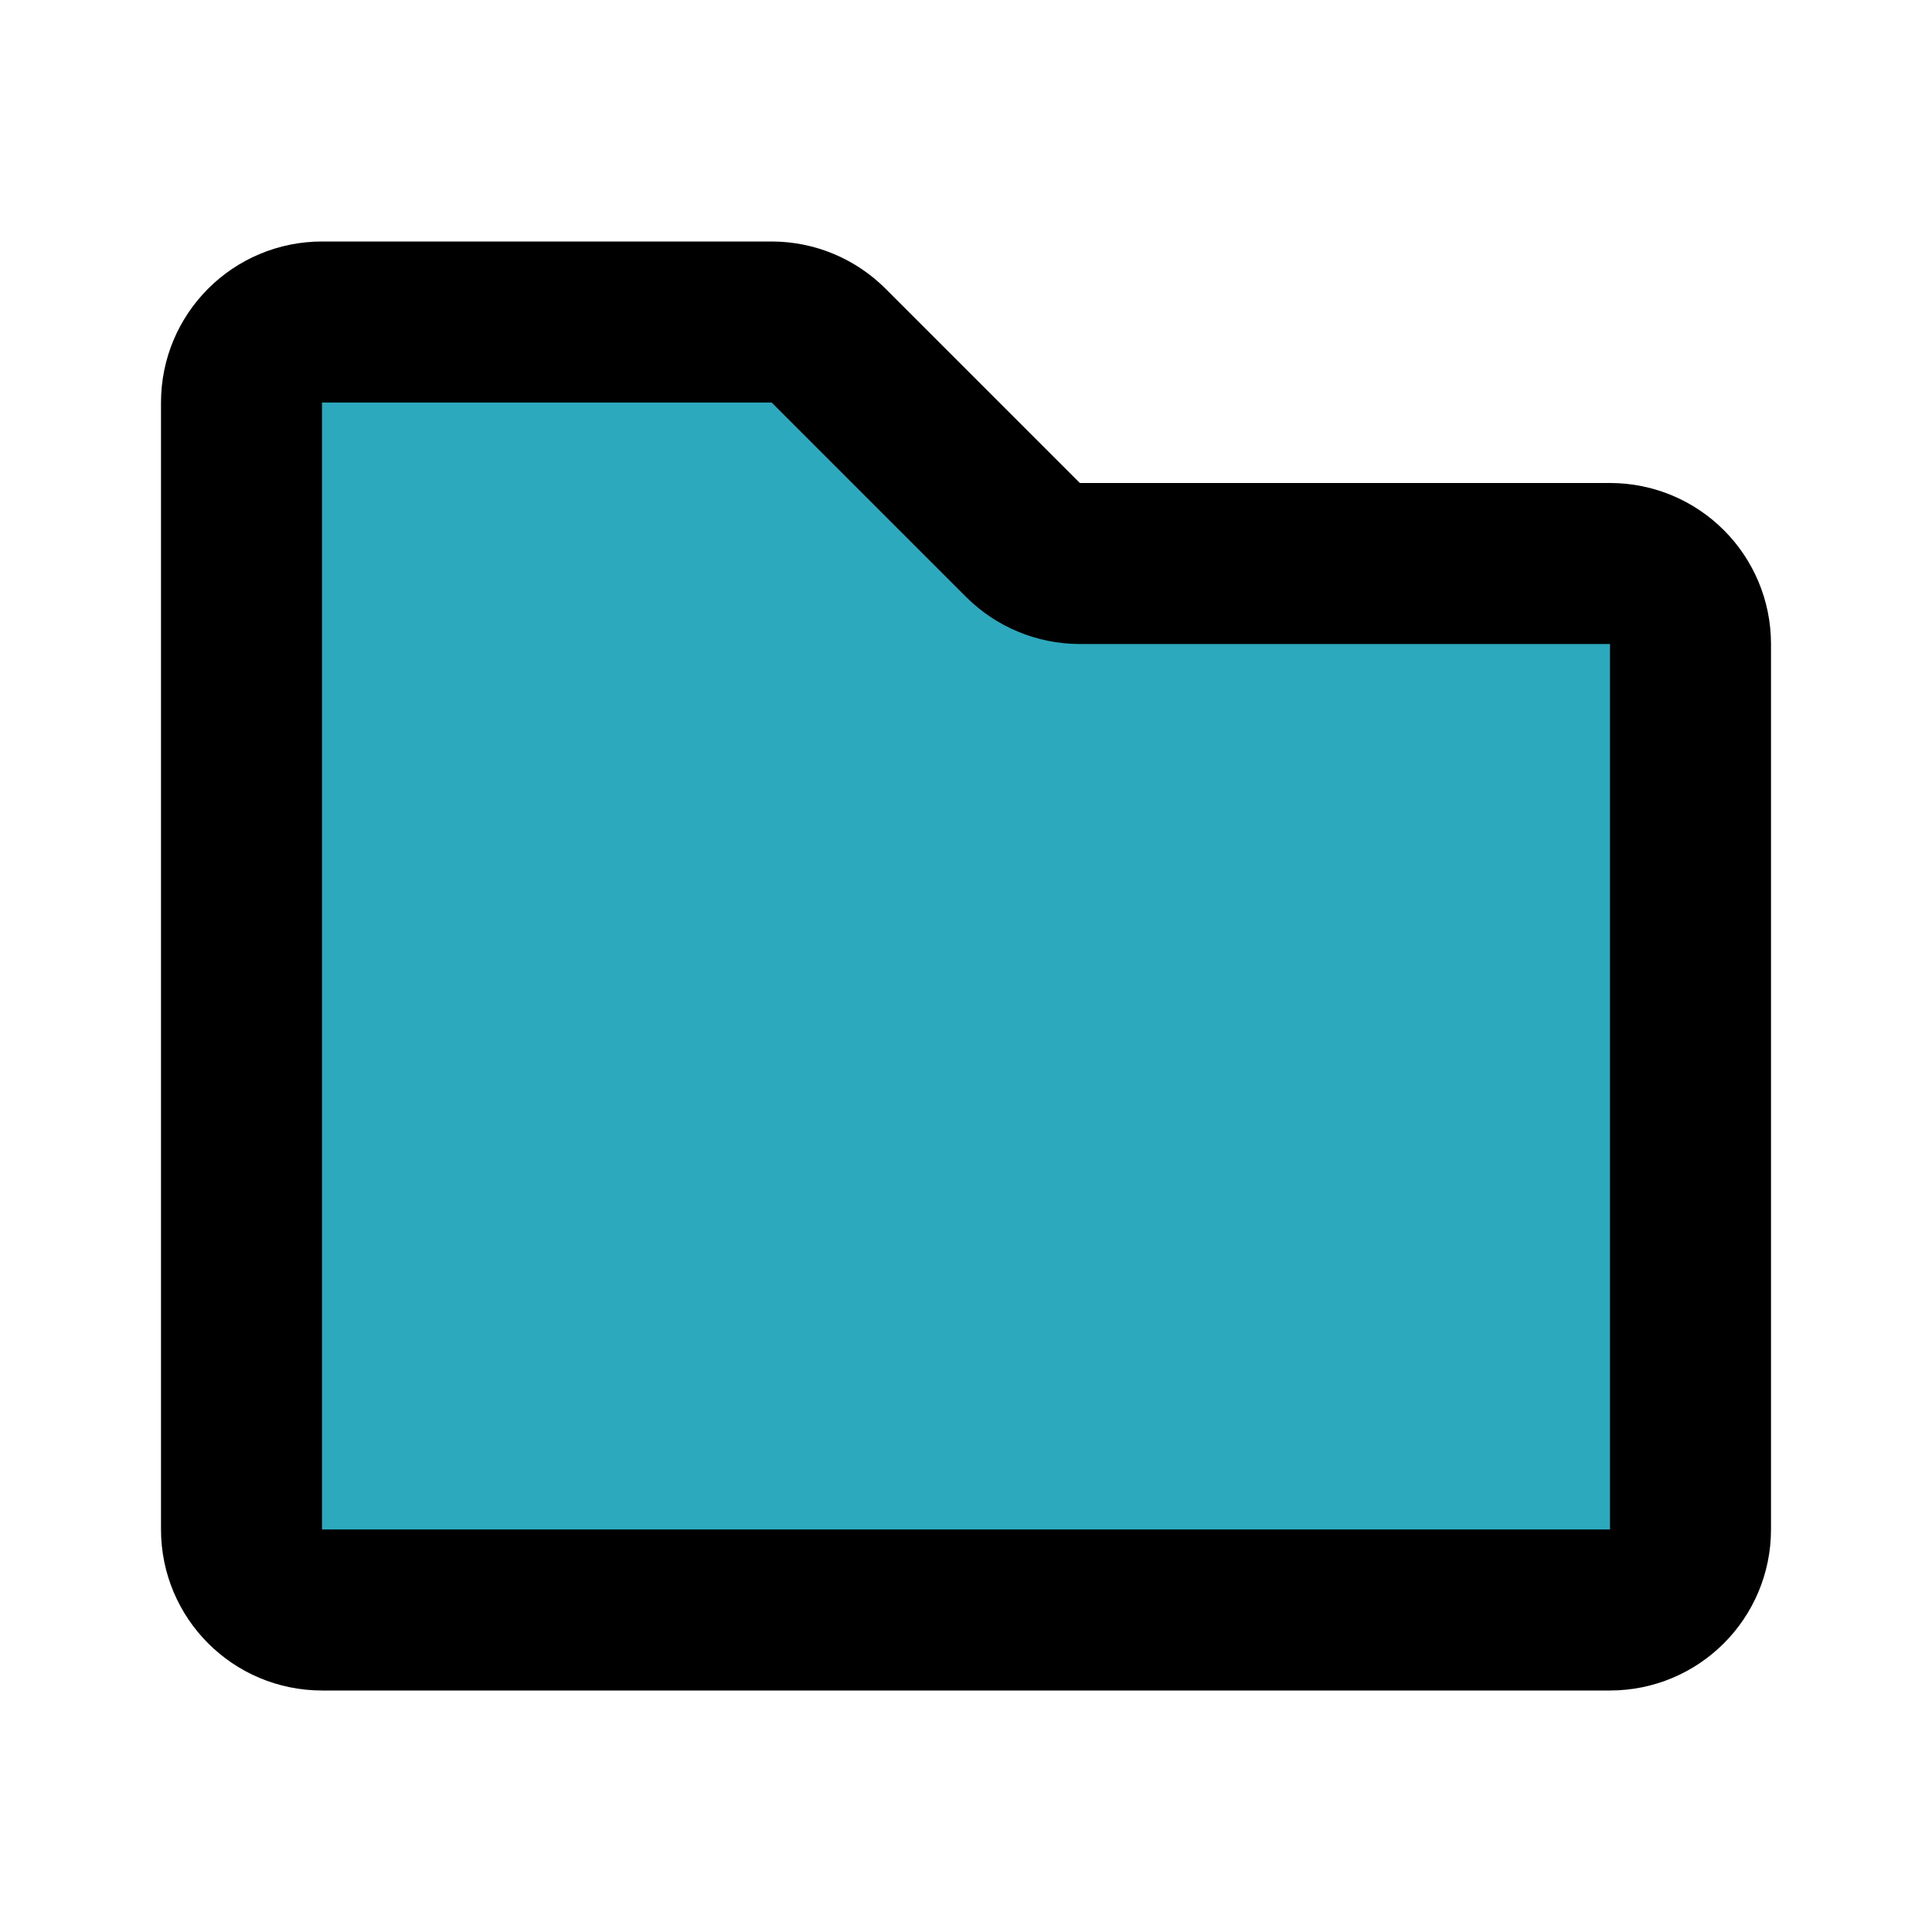
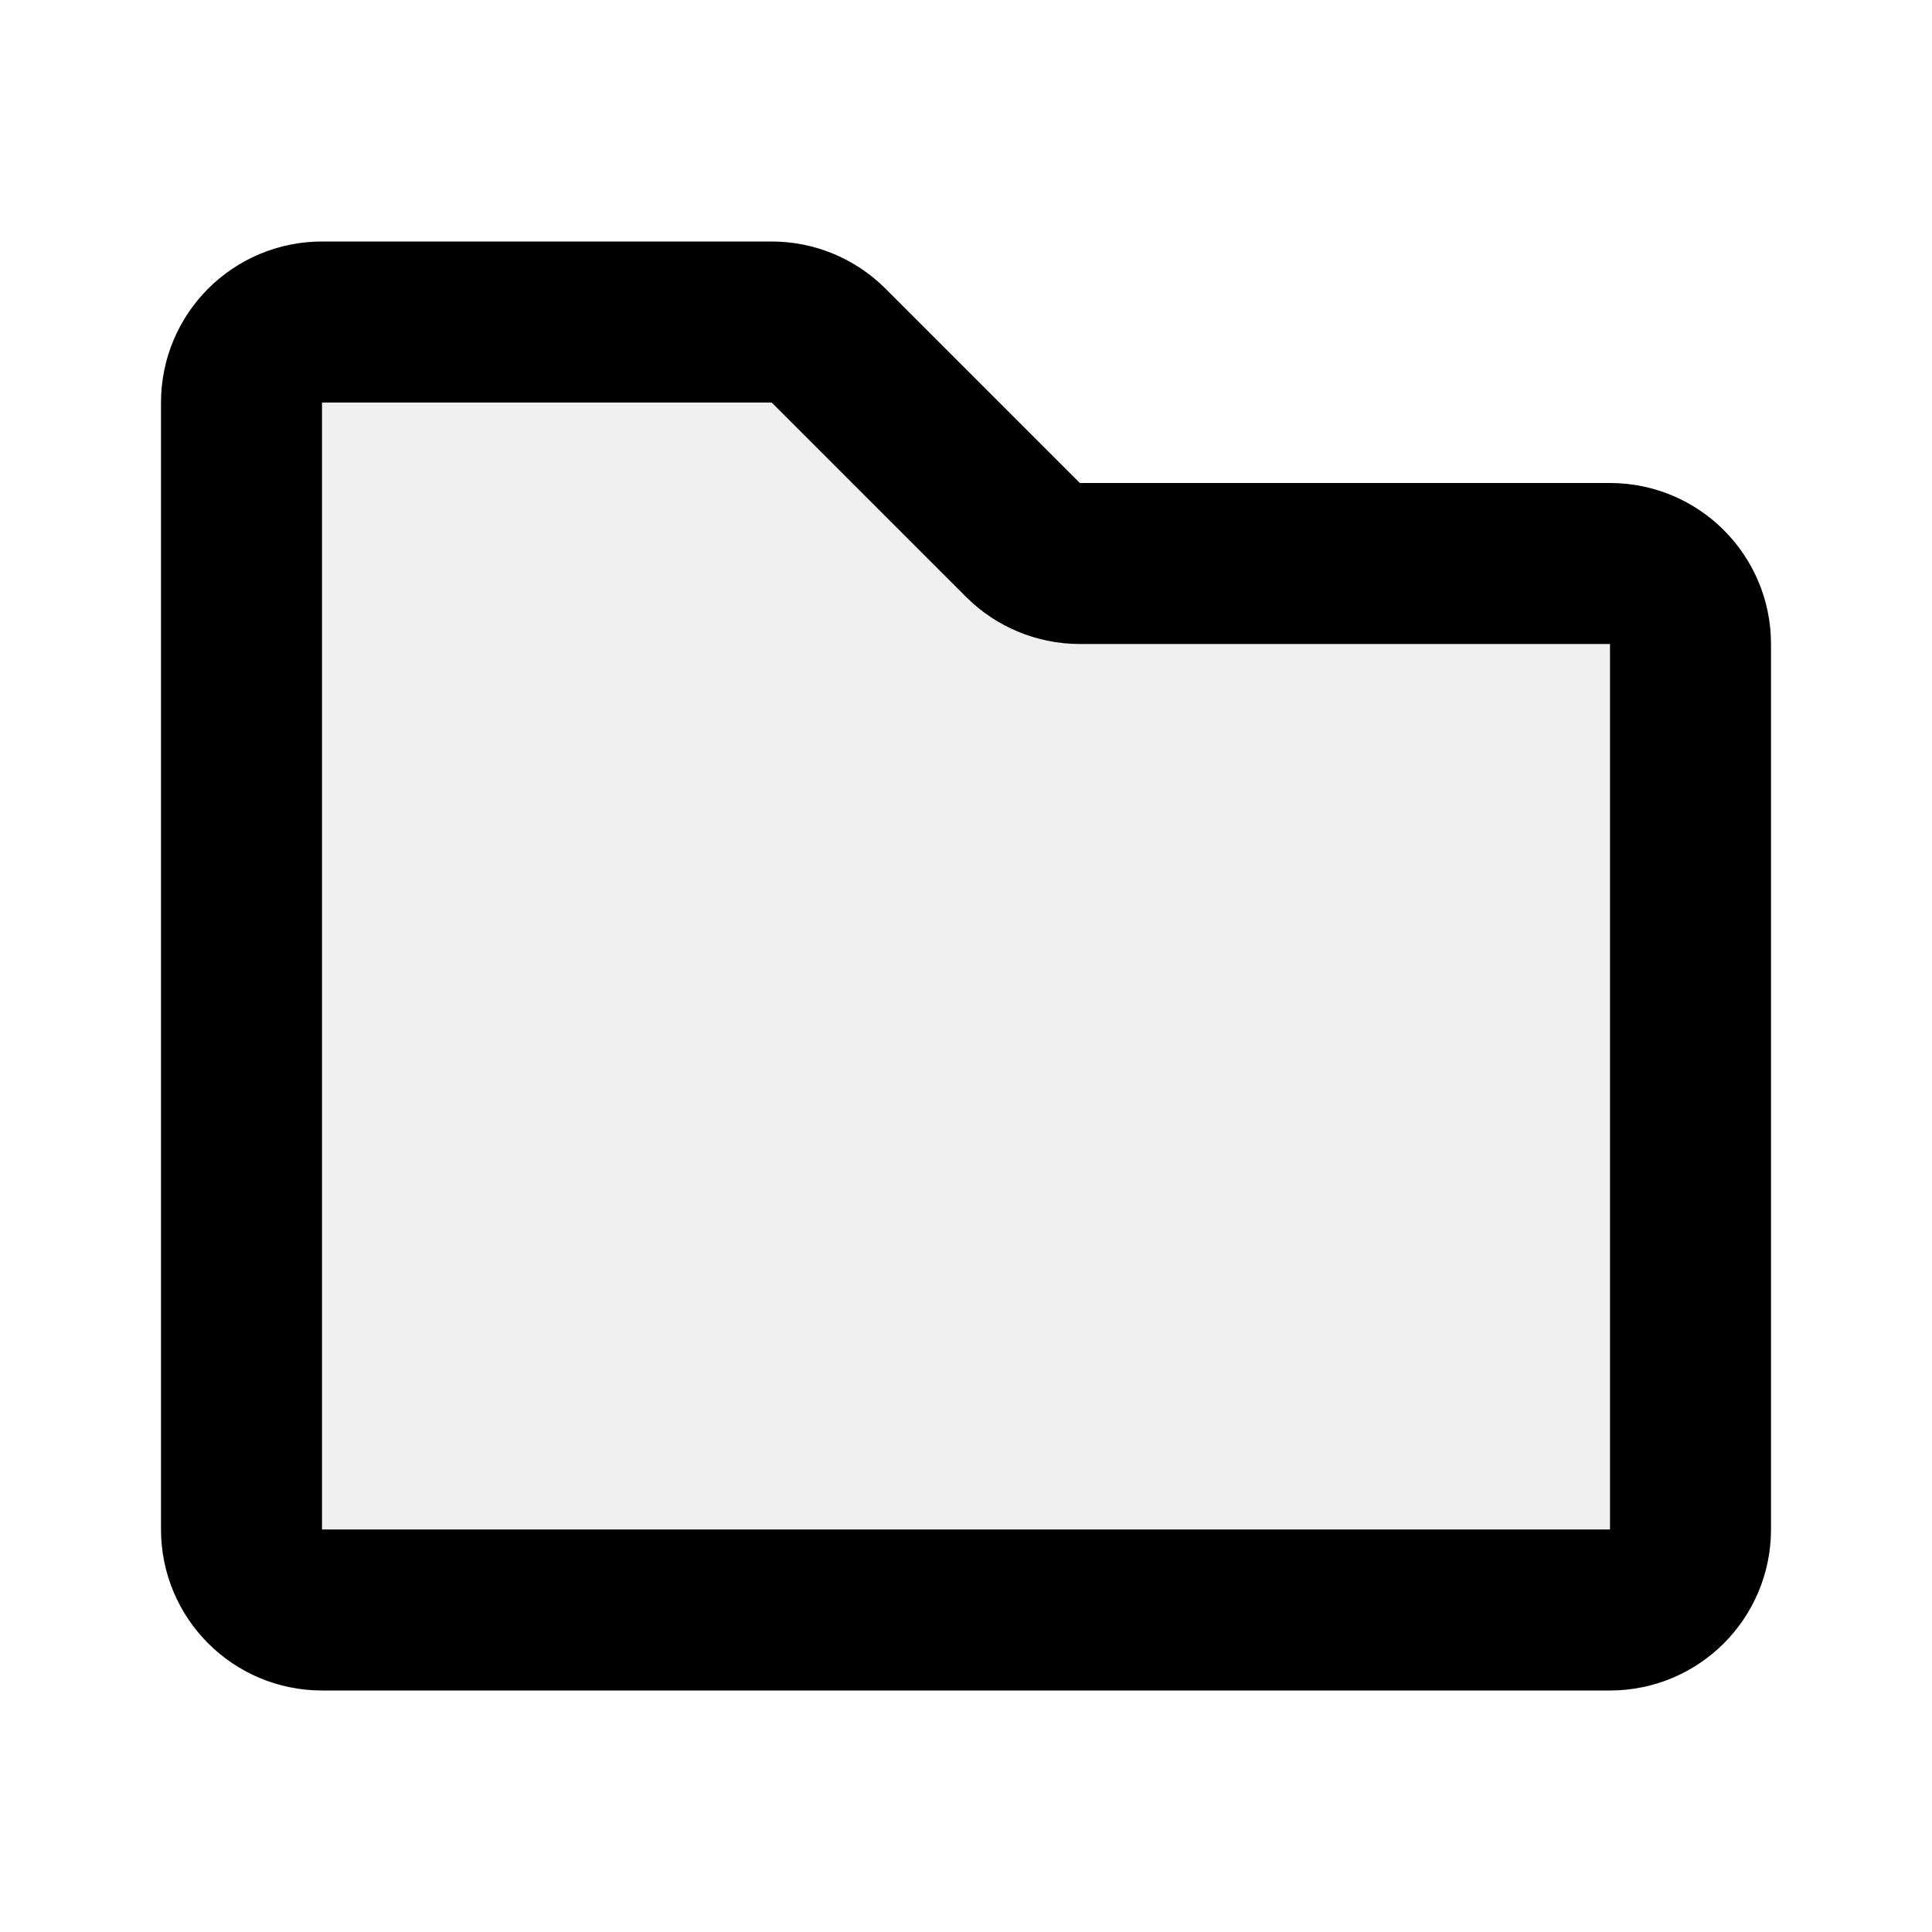
<svg xmlns="http://www.w3.org/2000/svg" fill="#000000" width="800px" height="800px" viewBox="0 0 24 24" id="folder" data-name="Flat Line" class="icon flat-line">
-   <path id="secondary" d="M21,8V19a1,1,0,0,1-1,1H4a1,1,0,0,1-1-1V5A1,1,0,0,1,4,4H9.59a1,1,0,0,1,.7.29l2.42,2.42a1,1,0,0,0,.7.29H20A1,1,0,0,1,21,8Z" style="fill: rgb(44, 169, 188); stroke-width: 2;" />
+   <path id="secondary" d="M21,8V19a1,1,0,0,1-1,1H4a1,1,0,0,1-1-1V5A1,1,0,0,1,4,4H9.59a1,1,0,0,1,.7.29l2.42,2.42a1,1,0,0,0,.7.29H20A1,1,0,0,1,21,8Z" style="fill: rgb(240, 240, 240); stroke-width: 2;" />
  <path id="primary" d="M21,8V19a1,1,0,0,1-1,1H4a1,1,0,0,1-1-1V5A1,1,0,0,1,4,4H9.59a1,1,0,0,1,.7.29l2.42,2.42a1,1,0,0,0,.7.29H20A1,1,0,0,1,21,8Z" style="fill: none; stroke: rgb(0, 0, 0); stroke-linecap: round; stroke-linejoin: round; stroke-width: 2;" />
</svg>
